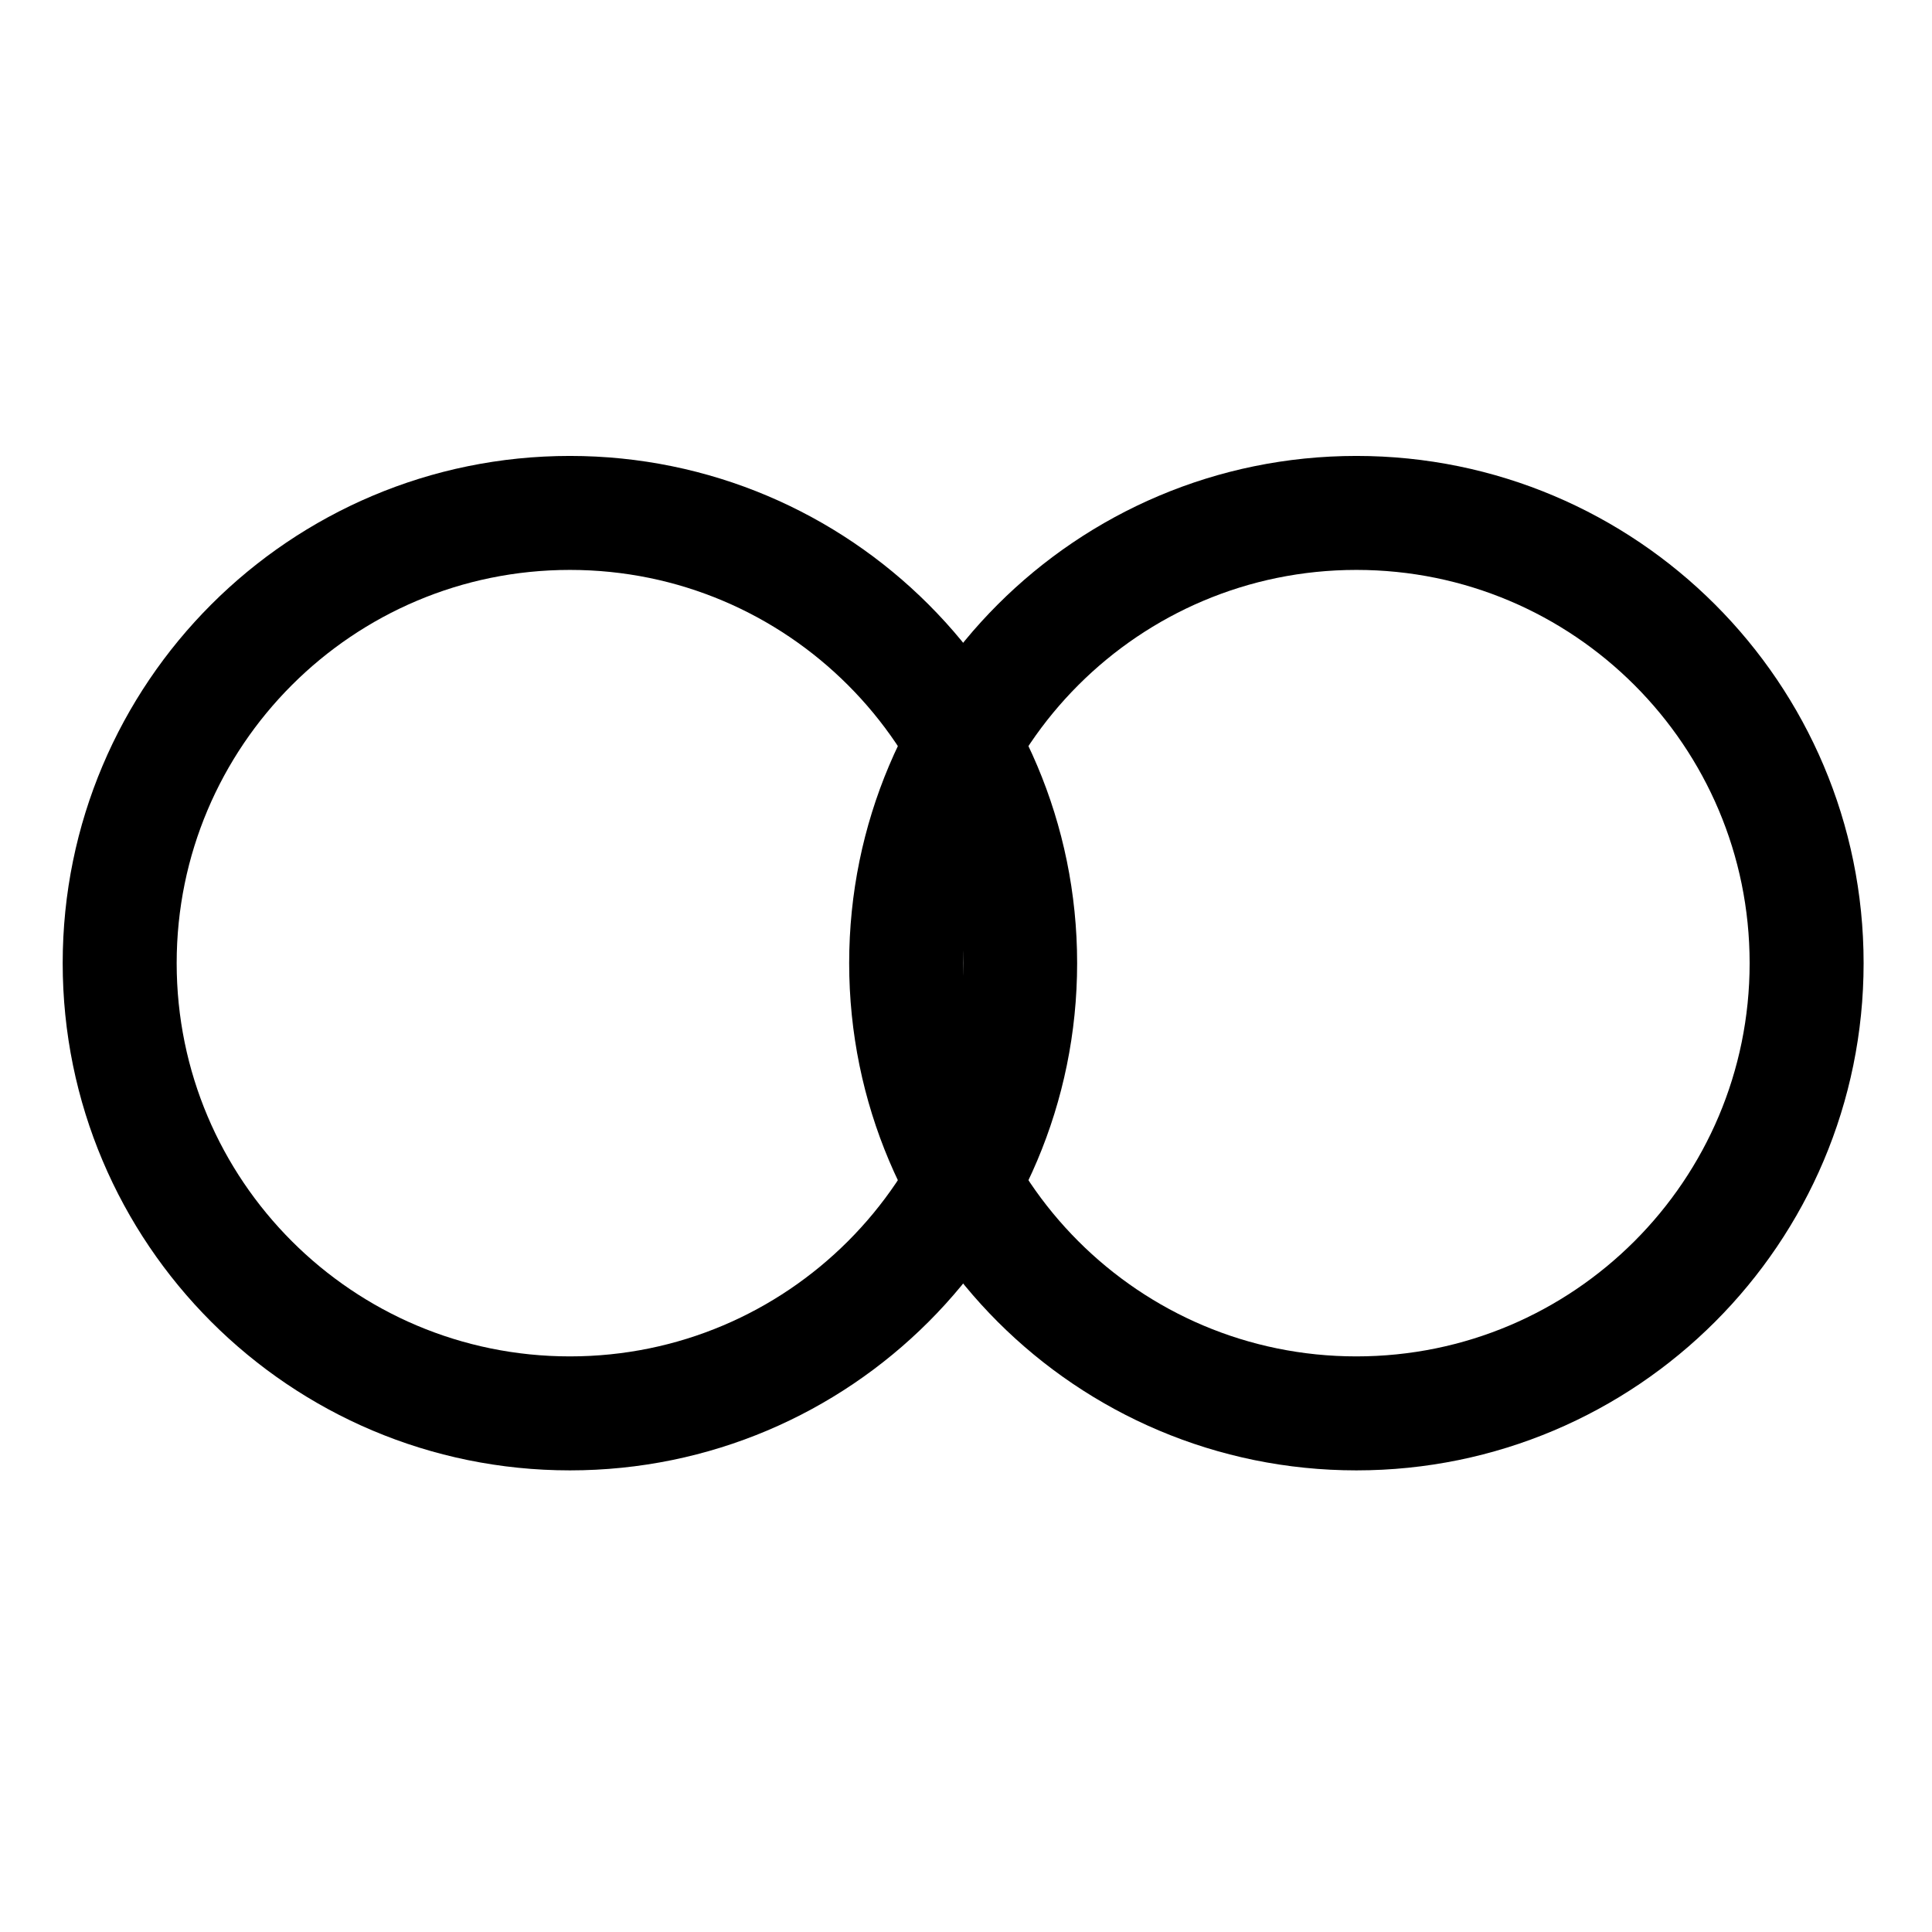
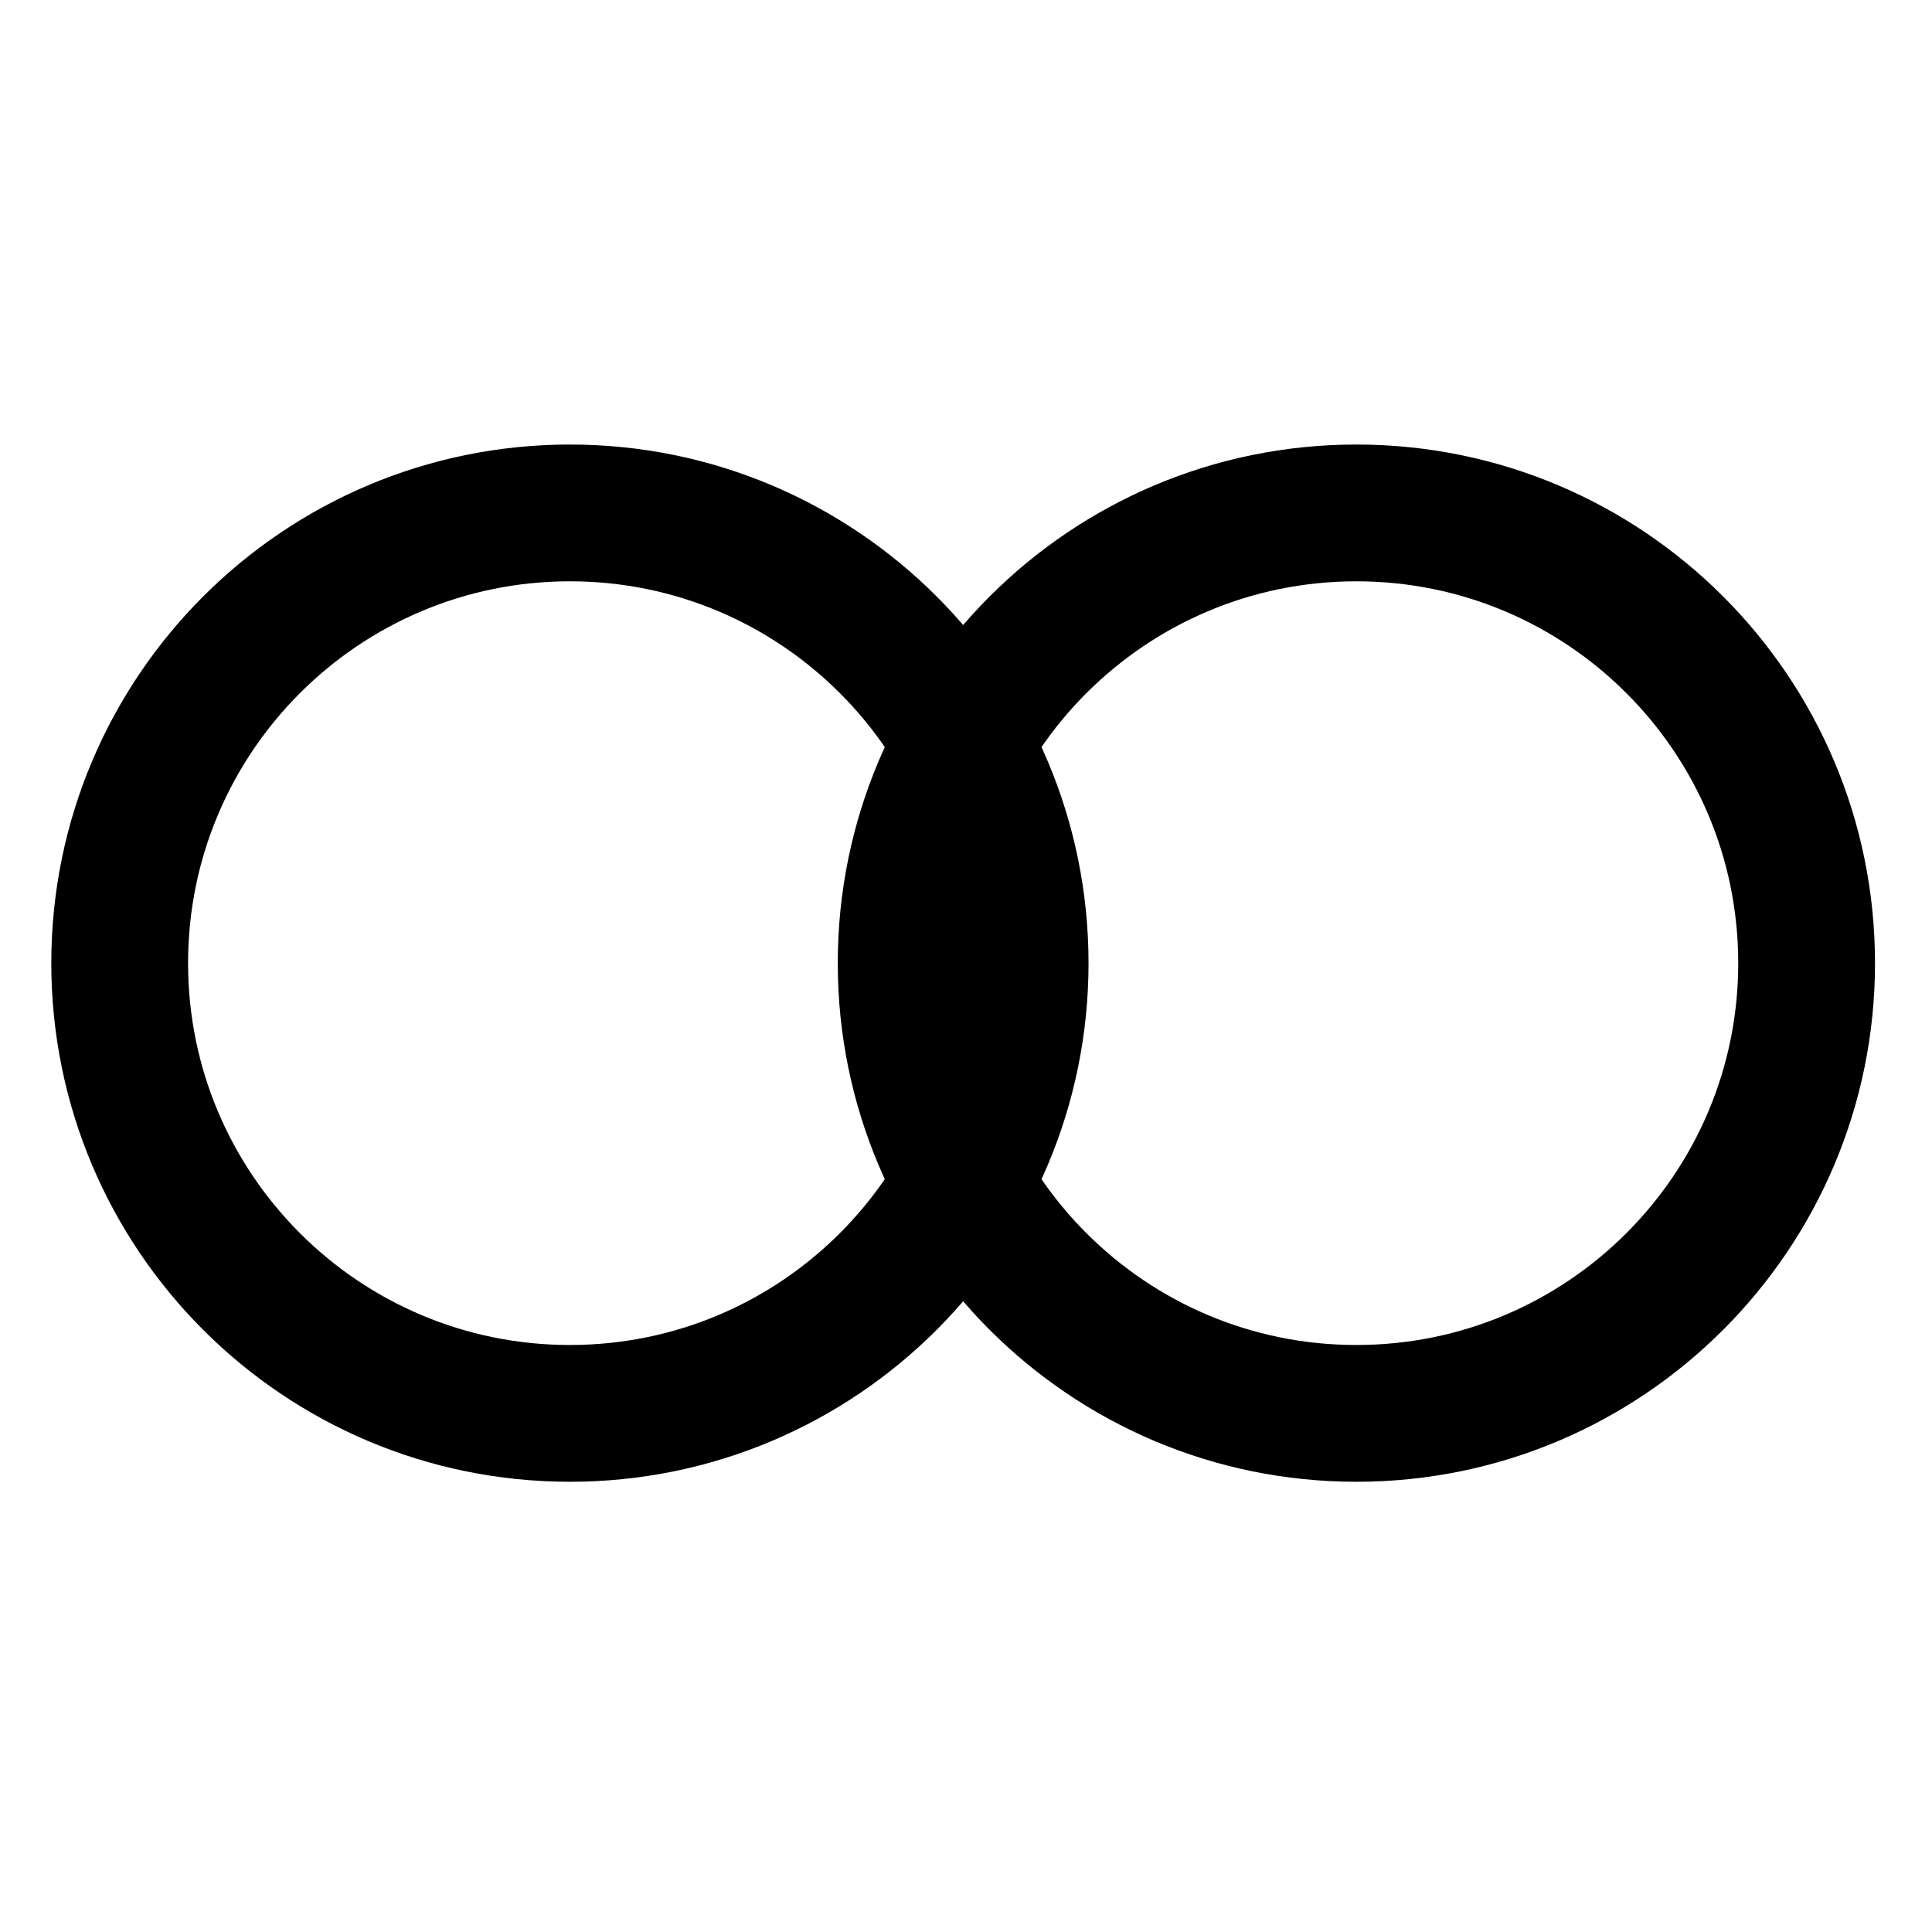
<svg xmlns="http://www.w3.org/2000/svg" width="339" height="339" viewBox="0 0 339 339" fill="none">
  <g id="logo 1">
-     <circle id="Ellipse 1" cx="100" cy="169" r="79" stroke="#000000" stroke-width="20" />
-     <circle id="Ellipse 2" cx="238" cy="169" r="79" stroke="#000000" stroke-width="20" />
+     <circle id="Ellipse 1" cx="100" cy="169" r="79" stroke="#000000" stroke-width="24" />
+     <circle id="Ellipse 2" cx="238" cy="169" r="79" stroke="#000000" stroke-width="24" />
  </g>
</svg>
